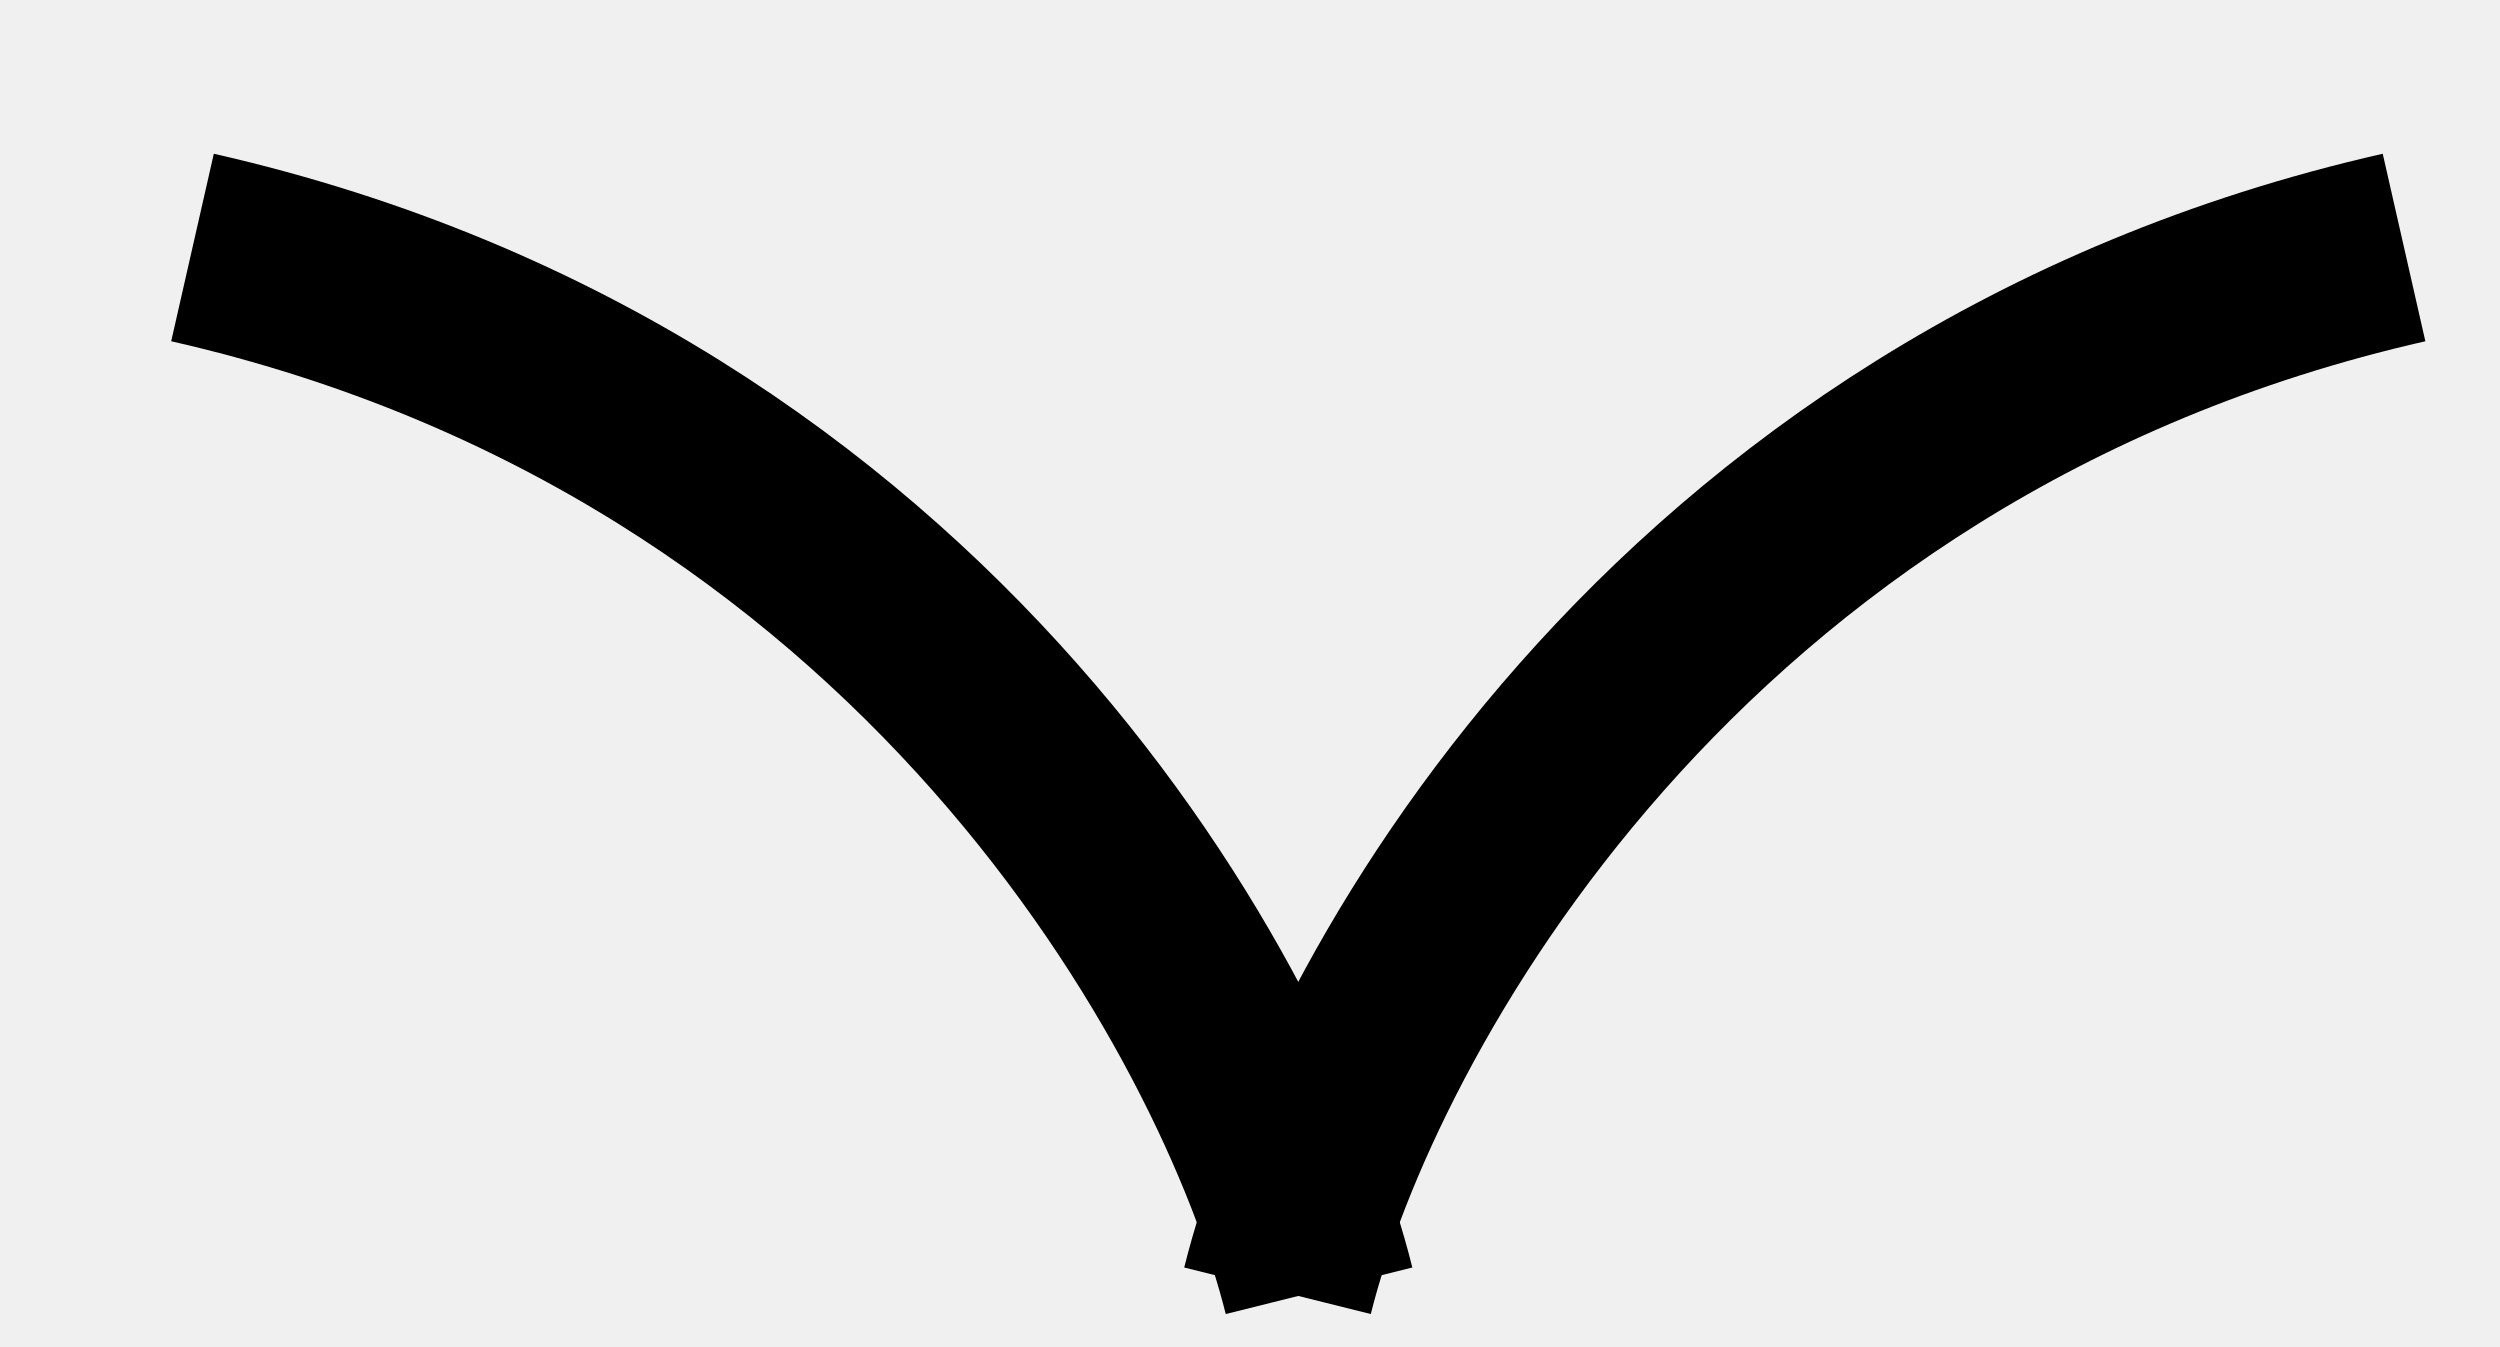
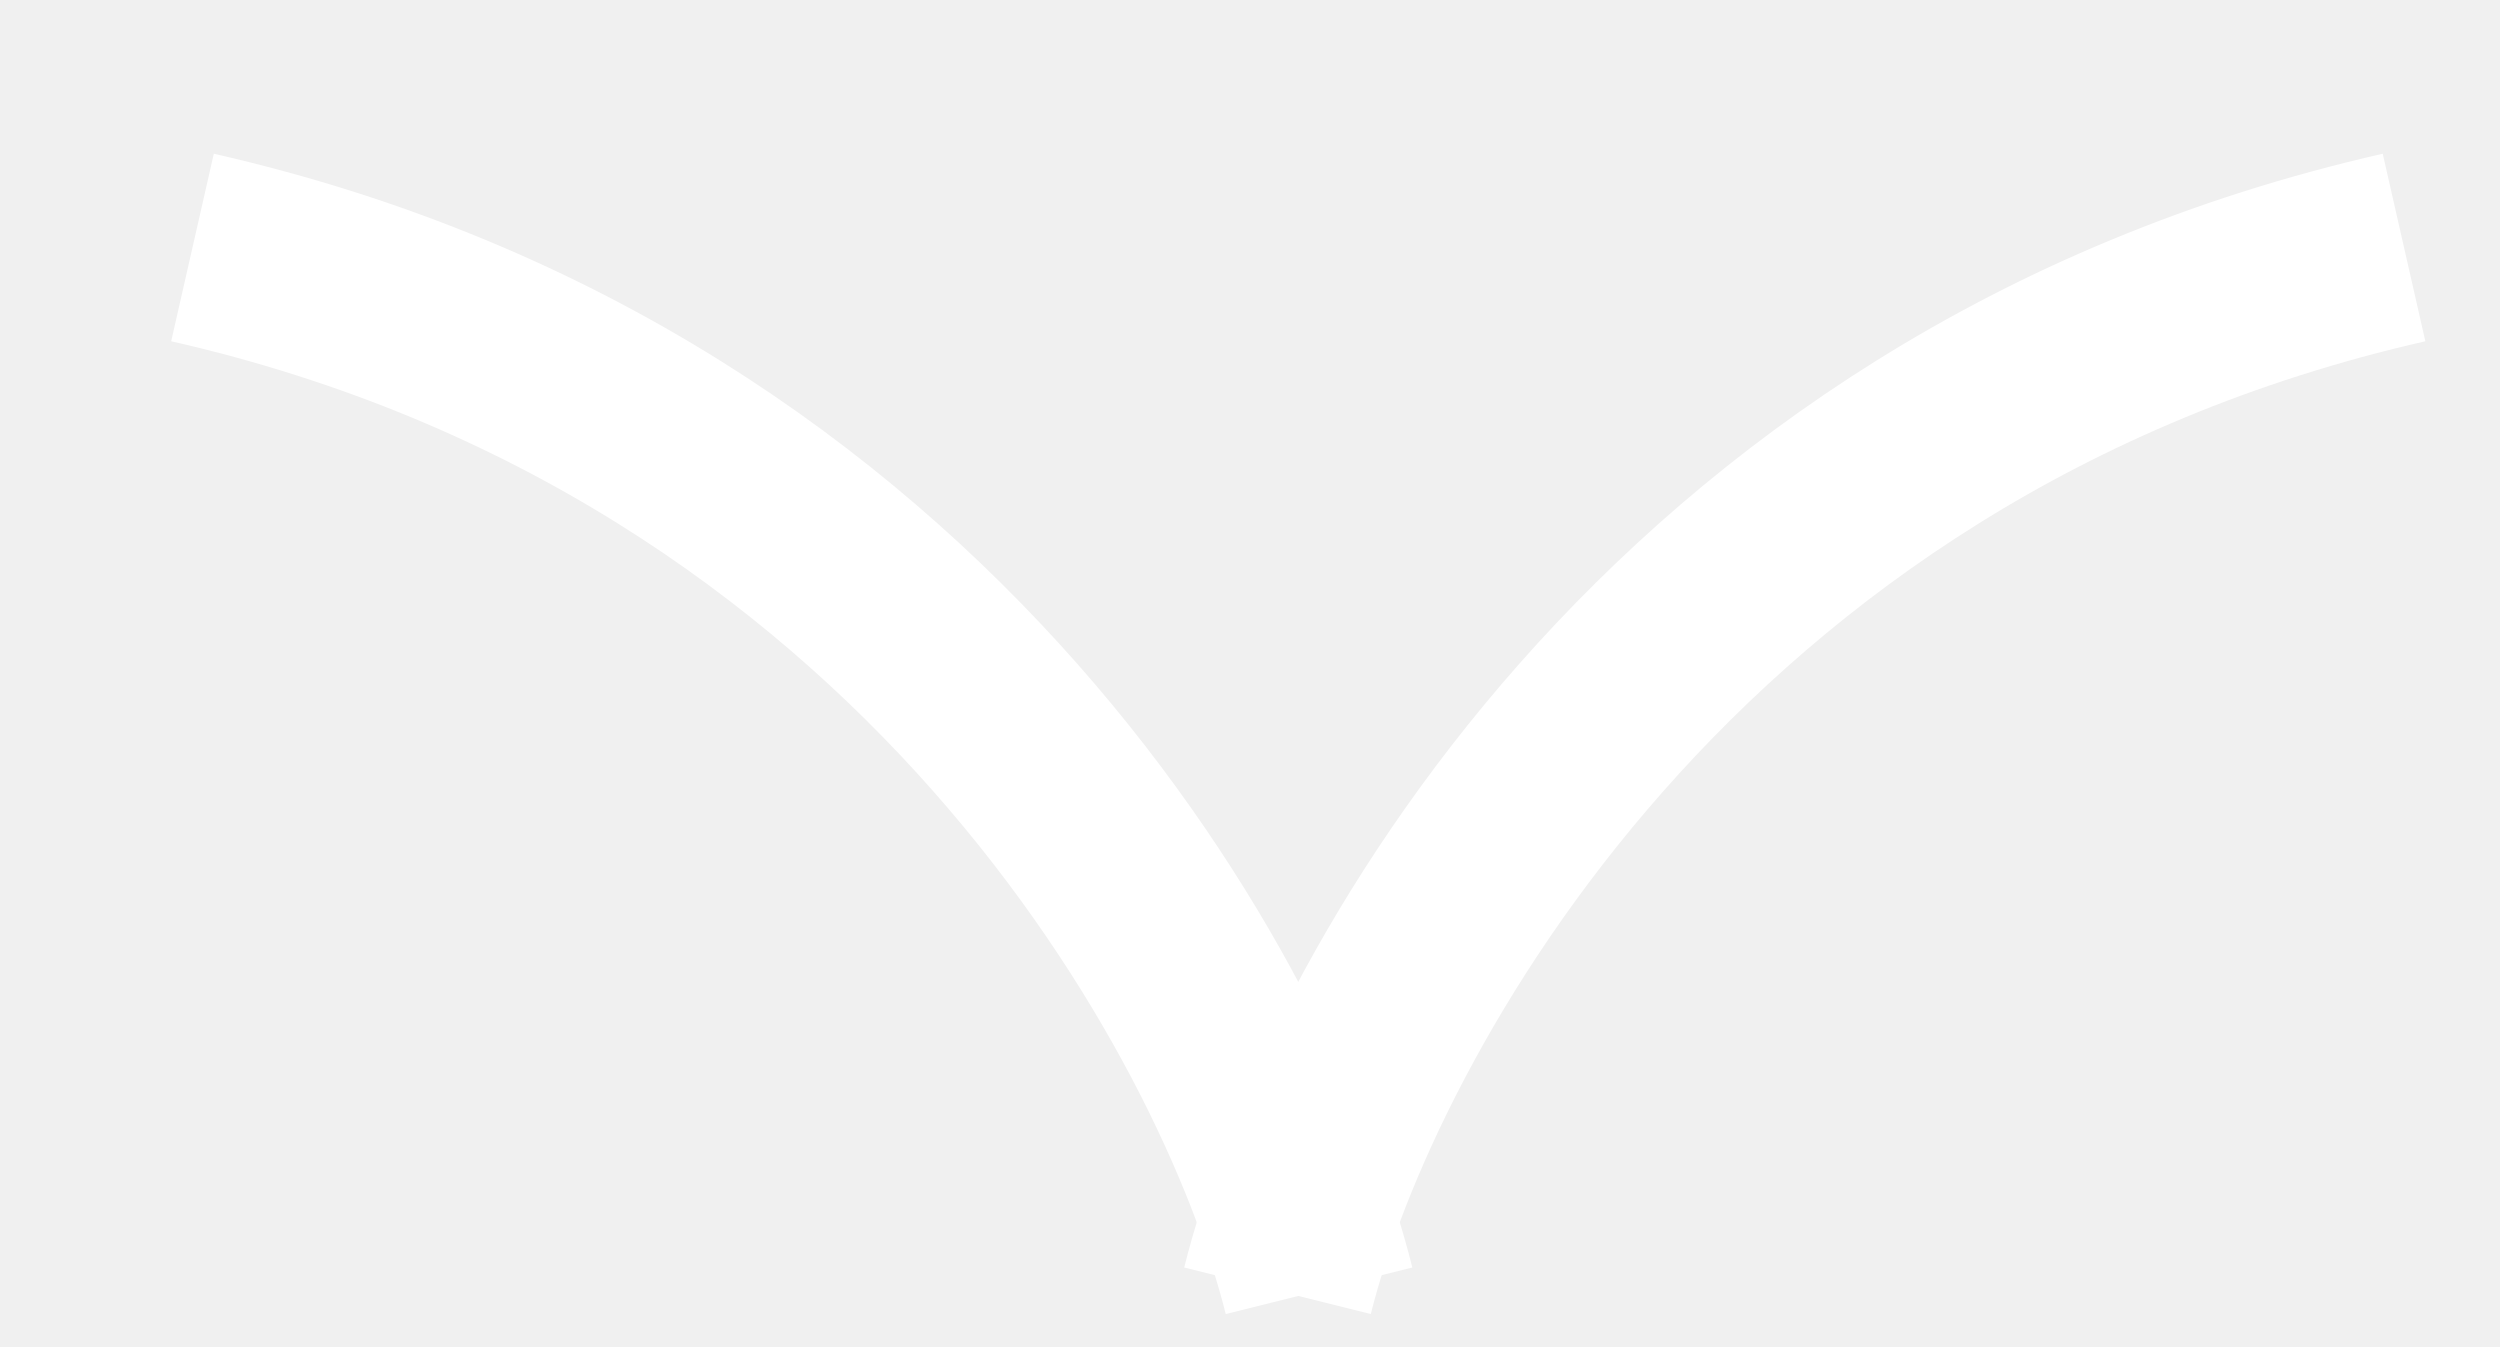
<svg xmlns="http://www.w3.org/2000/svg" width="13" height="7" viewBox="0 0 13 7" fill="none">
-   <path d="M6.643 6.712C7.004 5.265 8.682 2.155 12.501 1.287" stroke="#000" />
-   <path d="M6.859 6.712C6.498 5.265 4.82 2.155 1.001 1.287" stroke="#000" />
+   <path d="M6.643 6.712C7.004 5.265 8.682 2.155 12.501 1.287" stroke="#fff" />
+   <path d="M6.859 6.712C6.498 5.265 4.82 2.155 1.001 1.287" stroke="#fff" />
</svg>
